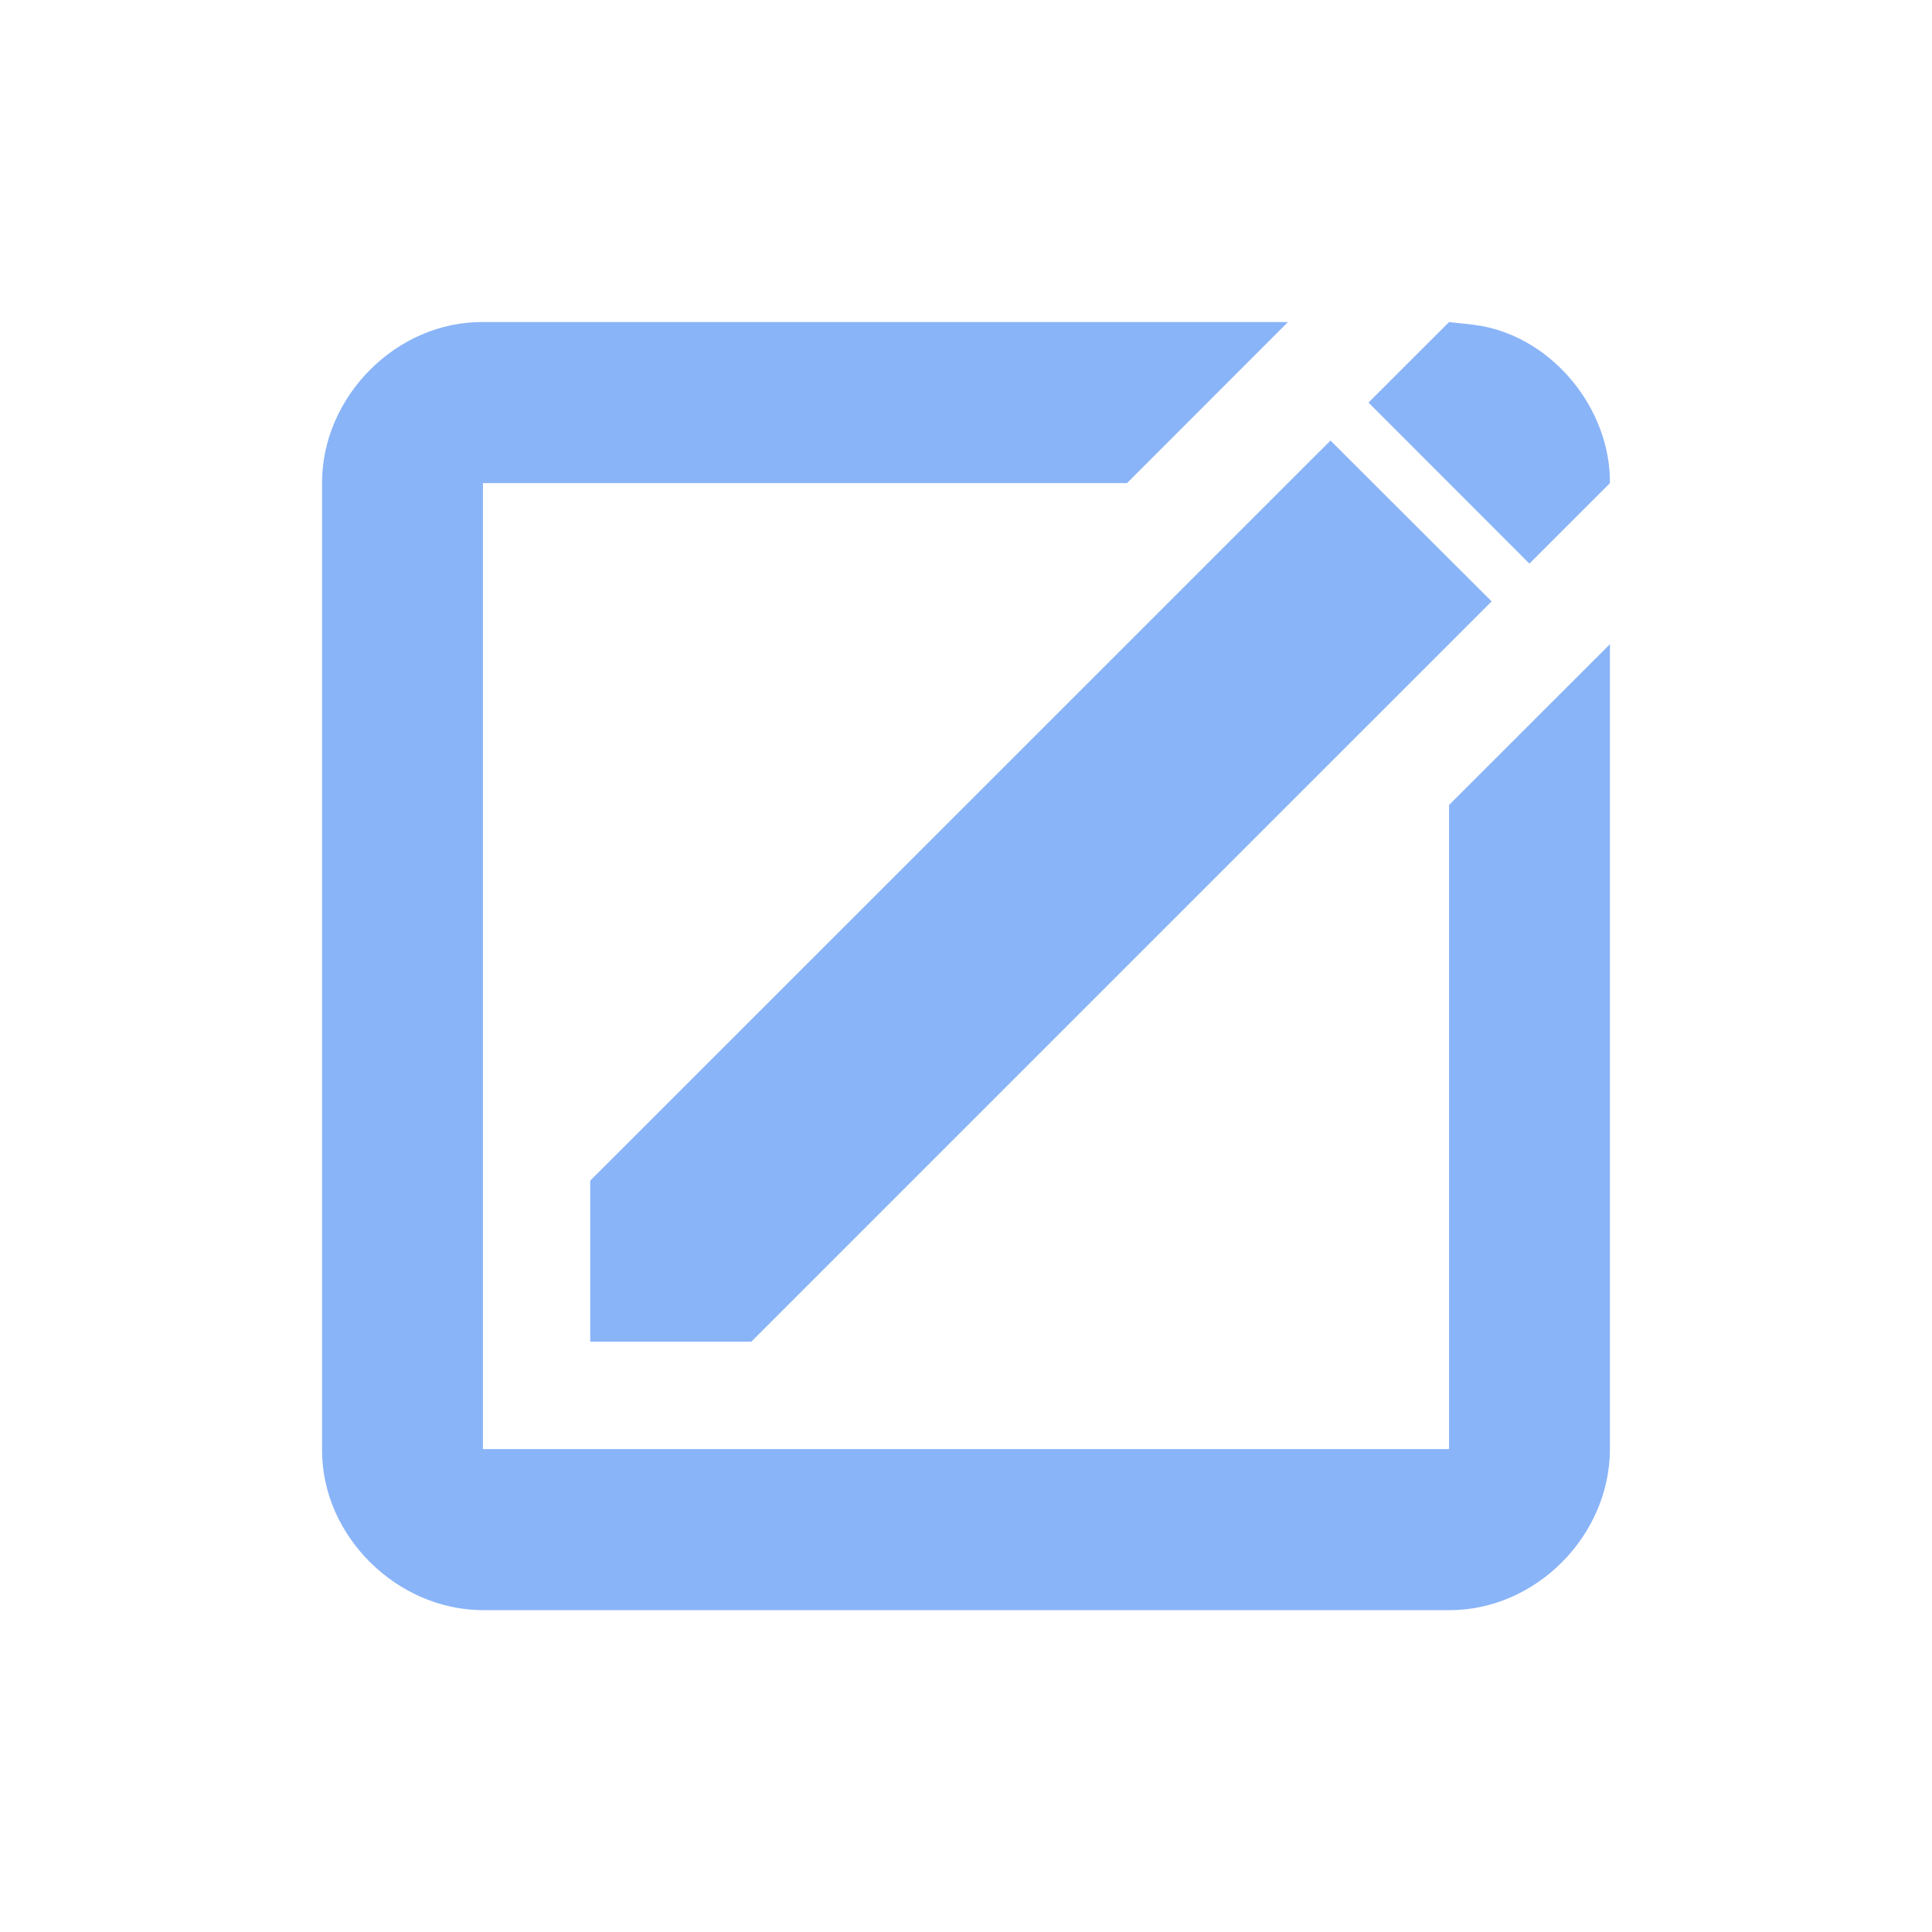
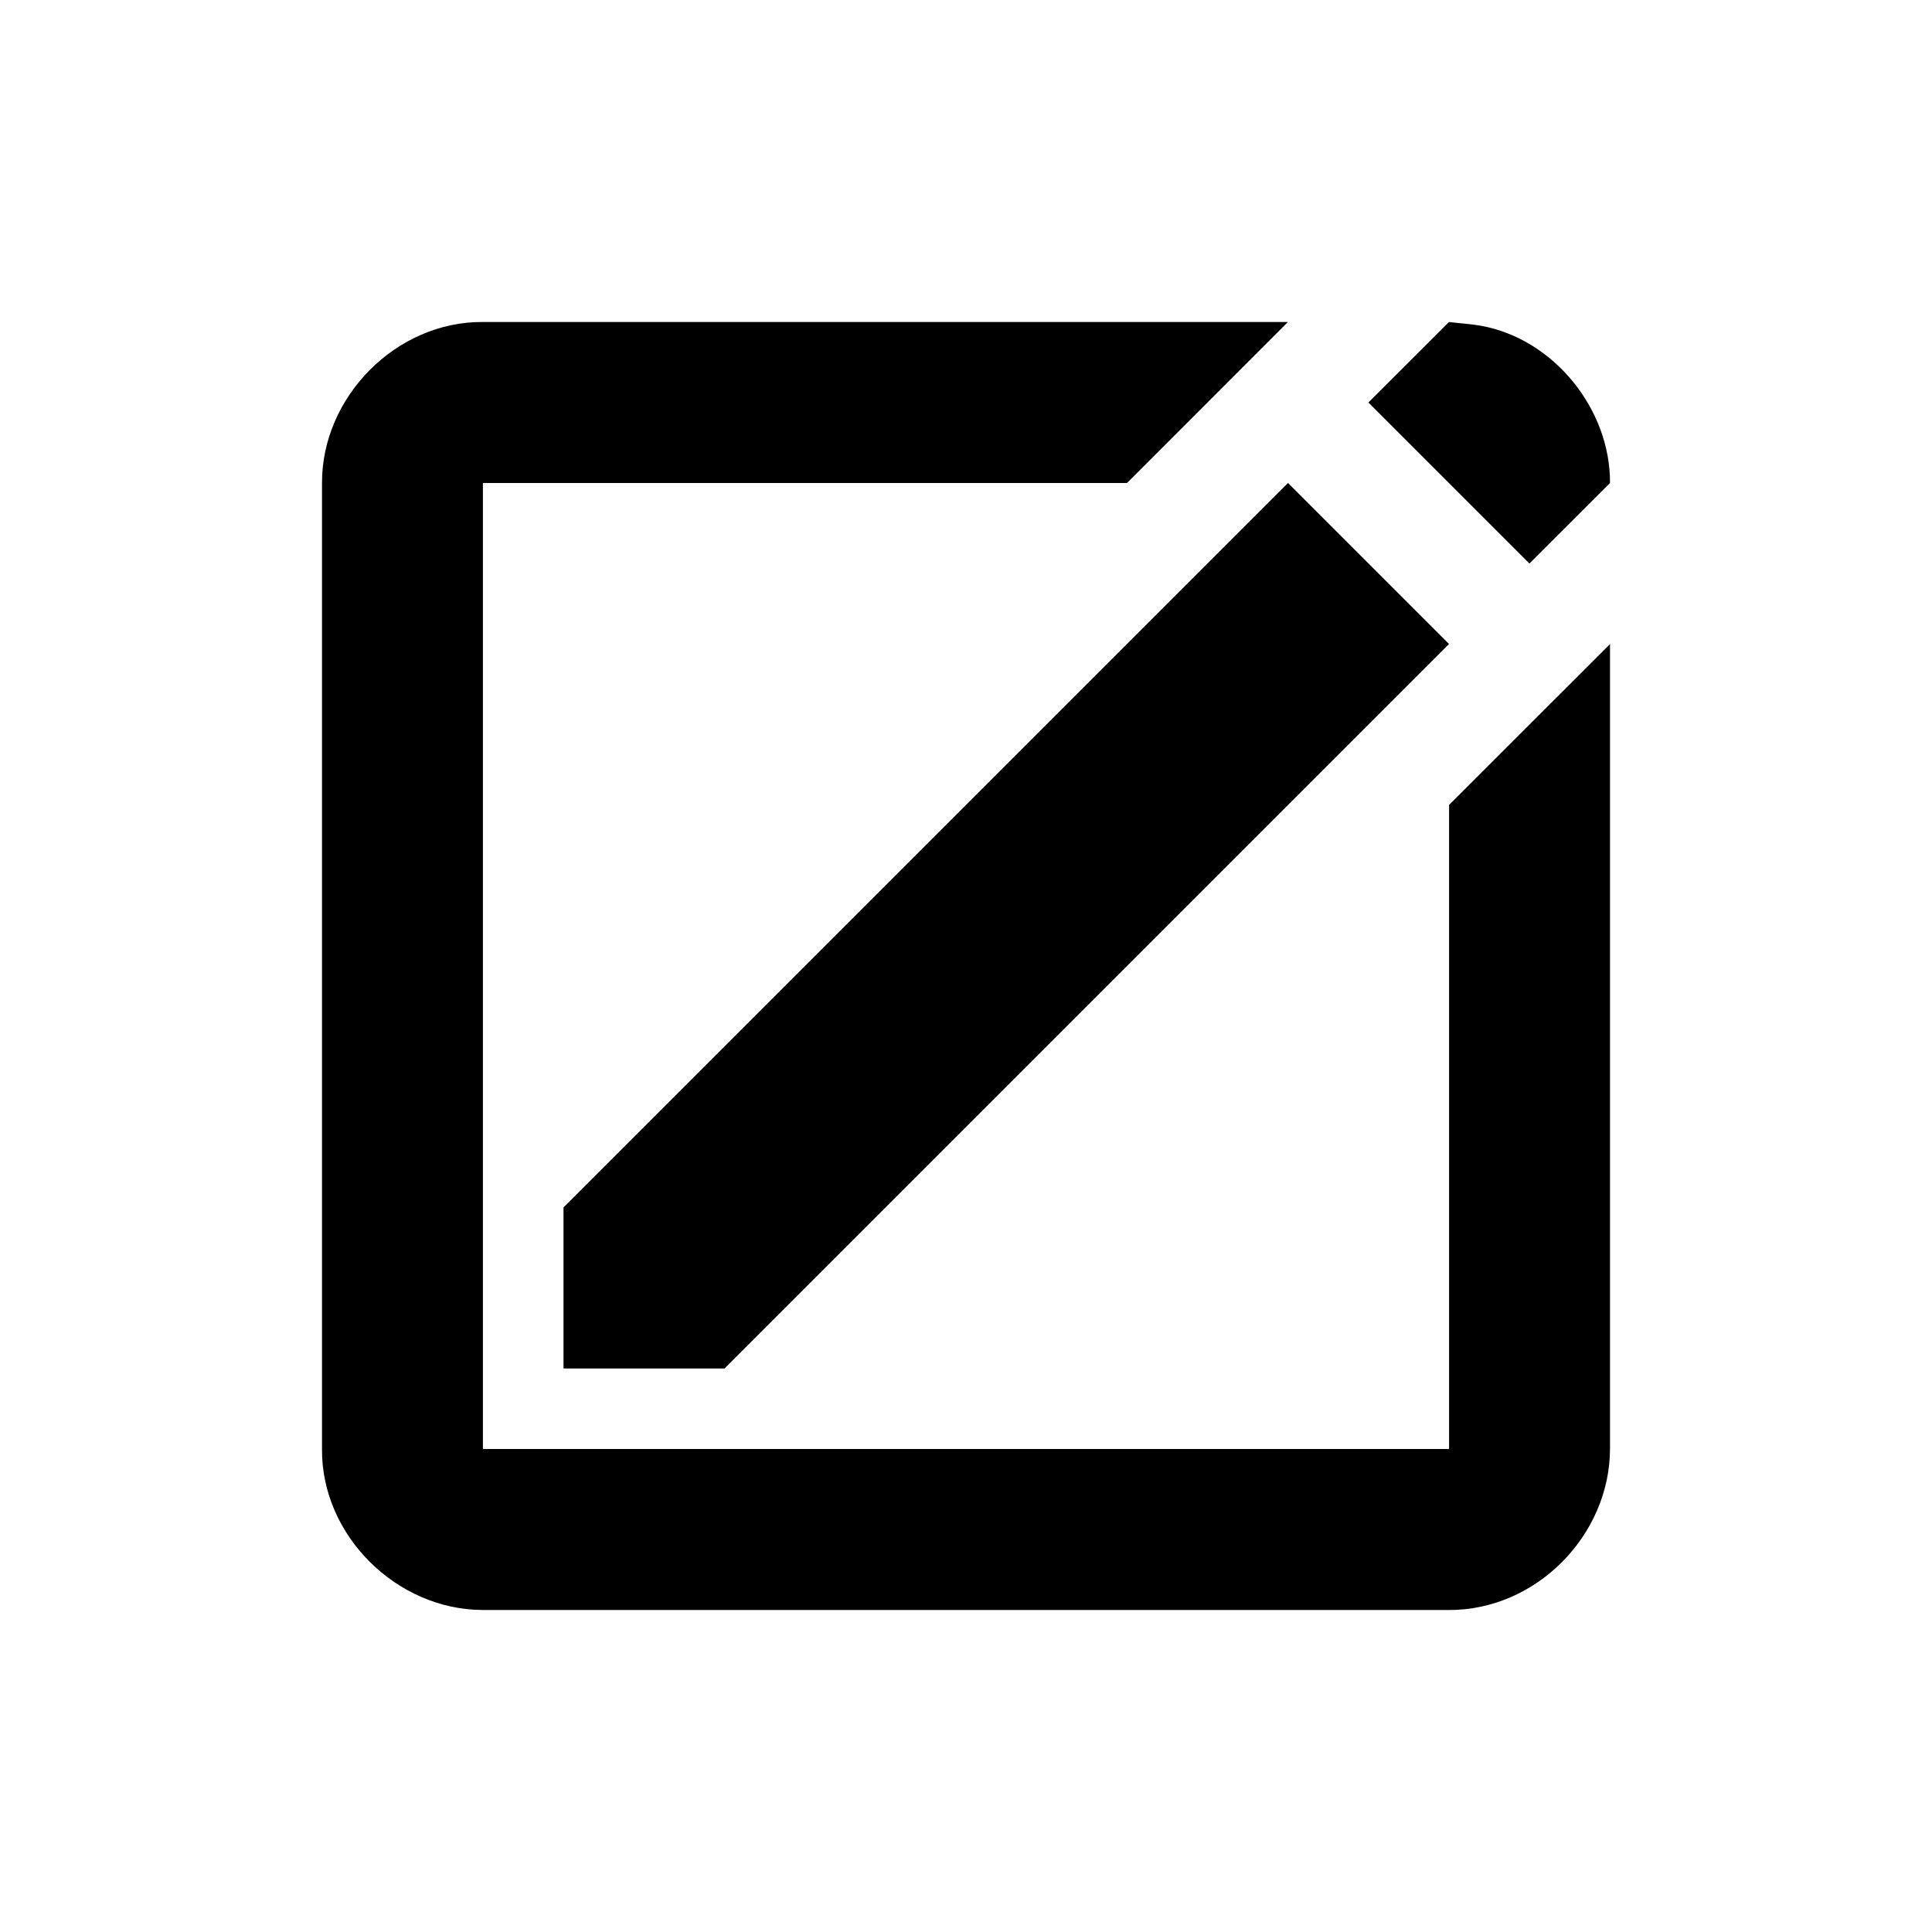
- <svg xmlns="http://www.w3.org/2000/svg" width="36mm" height="36mm" viewBox="0 0 36 36" version="1.1" id="svg8">
+ <svg xmlns="http://www.w3.org/2000/svg" width="24" height="24" viewBox="0 0 24 24" version="1.1" id="svg8">
  <defs id="defs2">
    <linearGradient id="linearGradient858">
      <stop style="stop-color:#000000;stop-opacity:1;" offset="0" id="stop856" />
    </linearGradient>
    <linearGradient id="linearGradient2280">
      <stop style="stop-color:#ffffff;stop-opacity:1;" offset="0" id="stop2278" />
    </linearGradient>
-     <pattern id="EMFhbasepattern" patternUnits="userSpaceOnUse" width="6" height="6" x="0" y="0" />
-     <pattern id="EMFhbasepattern-8" patternUnits="userSpaceOnUse" width="6" height="6" x="0" y="0" />
-     <pattern id="EMFhbasepattern-2" patternUnits="userSpaceOnUse" width="6" height="6" x="0" y="0" />
-     <pattern id="EMFhbasepattern-6" patternUnits="userSpaceOnUse" width="6" height="6" x="0" y="0" />
-     <pattern id="EMFhbasepattern-21" patternUnits="userSpaceOnUse" width="6" height="6" x="0" y="0" />
-     <pattern id="EMFhbasepattern-0" patternUnits="userSpaceOnUse" width="6" height="6" x="0" y="0" />
-     <pattern id="EMFhbasepattern-9" patternUnits="userSpaceOnUse" width="6" height="6" x="0" y="0" />
-     <pattern id="EMFhbasepattern-5" patternUnits="userSpaceOnUse" width="6" height="6" x="0" y="0" />
-     <pattern id="EMFhbasepattern-1" patternUnits="userSpaceOnUse" width="6" height="6" x="0" y="0" />
-     <pattern id="EMFhbasepattern-96" patternUnits="userSpaceOnUse" width="6" height="6" x="0" y="0" />
-     <pattern id="EMFhbasepattern-50" patternUnits="userSpaceOnUse" width="6" height="6" x="0" y="0" />
-     <pattern id="EMFhbasepattern-4" patternUnits="userSpaceOnUse" width="6" height="6" x="0" y="0" />
-     <pattern id="EMFhbasepattern-15" patternUnits="userSpaceOnUse" width="6" height="6" x="0" y="0" />
-     <pattern id="EMFhbasepattern-95" patternUnits="userSpaceOnUse" width="6" height="6" x="0" y="0" />
-     <pattern id="EMFhbasepattern-3" patternUnits="userSpaceOnUse" width="6" height="6" x="0" y="0" />
-     <pattern id="EMFhbasepattern-156" patternUnits="userSpaceOnUse" width="6" height="6" x="0" y="0" />
-     <pattern id="EMFhbasepattern-500" patternUnits="userSpaceOnUse" width="6" height="6" x="0" y="0" />
-     <pattern id="EMFhbasepattern-51" patternUnits="userSpaceOnUse" width="6" height="6" x="0" y="0" />
-     <pattern id="EMFhbasepattern-29" patternUnits="userSpaceOnUse" width="6" height="6" x="0" y="0" />
-     <pattern id="EMFhbasepattern-298" patternUnits="userSpaceOnUse" width="6" height="6" x="0" y="0" />
  </defs>
-   <g id="layer1">
-     <path style="fill:#8ab4f8;stroke:none;stroke-width:0.013px;stroke-linecap:round;stroke-linejoin:round;stroke-miterlimit:4;stroke-dasharray:none;stroke-opacity:1;fill-opacity:1" d="M 28.498,10.502 29.999,9.002 C 30.008,7.633 28.959,6.323 27.606,6.074 27.406,6.038 27.202,6.027 27.001,6.001 l -1.501,1.5 z" id="path880" />
-     <path style="fill:#8ab4f8;stroke:none;stroke-width:0.013px;stroke-linecap:round;stroke-linejoin:round;stroke-miterlimit:4;stroke-dasharray:none;stroke-opacity:1;fill-opacity:1" d="M 27.794,11.206 14,25 H 10.998 V 22 L 24.792,8.209 Z" id="path878" />
-     <path style="fill:#8ab4f8;stroke:none;stroke-width:0.013px;stroke-linecap:round;stroke-linejoin:round;stroke-miterlimit:4;stroke-dasharray:none;stroke-opacity:1;fill-opacity:1" d="M 8.999,27.002 V 9.002 H 21 L 23.999,6.001 H 8.999 C 7.387,5.987 5.996,7.392 6.001,9.002 V 27.002 c -0.014,1.612 1.391,2.998 2.998,3.001 l 18.002,3e-6 c 1.62,0.005 2.994,-1.389 2.998,-3.001 l 4e-6,-14.999 -2.998,2.997 v 12.002 z" id="path862" />
-     <path style="fill:none;stroke:none;stroke-width:0.013px;stroke-linecap:round;stroke-linejoin:round;stroke-miterlimit:4;stroke-dasharray:none;stroke-opacity:1" d="M 0,36 H 36 V 0 H 0 Z" id="path860" />
-   </g>
+   <path style="fill:#000000;fill-opacity:1;stroke:none;stroke-width:0;stroke-linecap:round;stroke-linejoin:round;stroke-miterlimit:4;stroke-dasharray:none;stroke-opacity:1" d="m 18.999,7 1.001,-1 c 0.006,-0.912 -0.693,-1.785 -1.596,-1.952 -0.133,-0.024 -0.269,-0.031 -0.404,-0.048 l -1.001,1 z" id="path4" />
+   <path style="fill:#000000;fill-opacity:1;stroke:none;stroke-width:0;stroke-linecap:round;stroke-linejoin:round;stroke-miterlimit:4;stroke-dasharray:none;stroke-opacity:1" d="m 18,8 -9,9 -2,-2.3e-5 V 15 l 9,-9 z" id="path3" />
+   <path style="fill:#000000;fill-opacity:1;stroke:none;stroke-width:0;stroke-linecap:round;stroke-linejoin:round;stroke-miterlimit:4;stroke-dasharray:none;stroke-opacity:1" d="M 5.999,18 V 6 h 8.001 l 1.999,-2 H 5.999 C 4.925,3.991 3.997,4.927 4,6 V 18 c -0.009,1.075 0.927,1.998 1.999,2 l 12.002,2e-6 c 1.08,0.003 1.996,-0.926 1.999,-2 l 3e-6,-9.999 -1.999,1.998 v 8.001 z" id="path2" />
+   <path style="fill:none;stroke:none;stroke-width:0;stroke-linecap:round;stroke-linejoin:round;stroke-miterlimit:4;stroke-dasharray:none;stroke-opacity:1" d="M 0,24 H 24 V 0 H 0 Z" id="path1" />
</svg>
